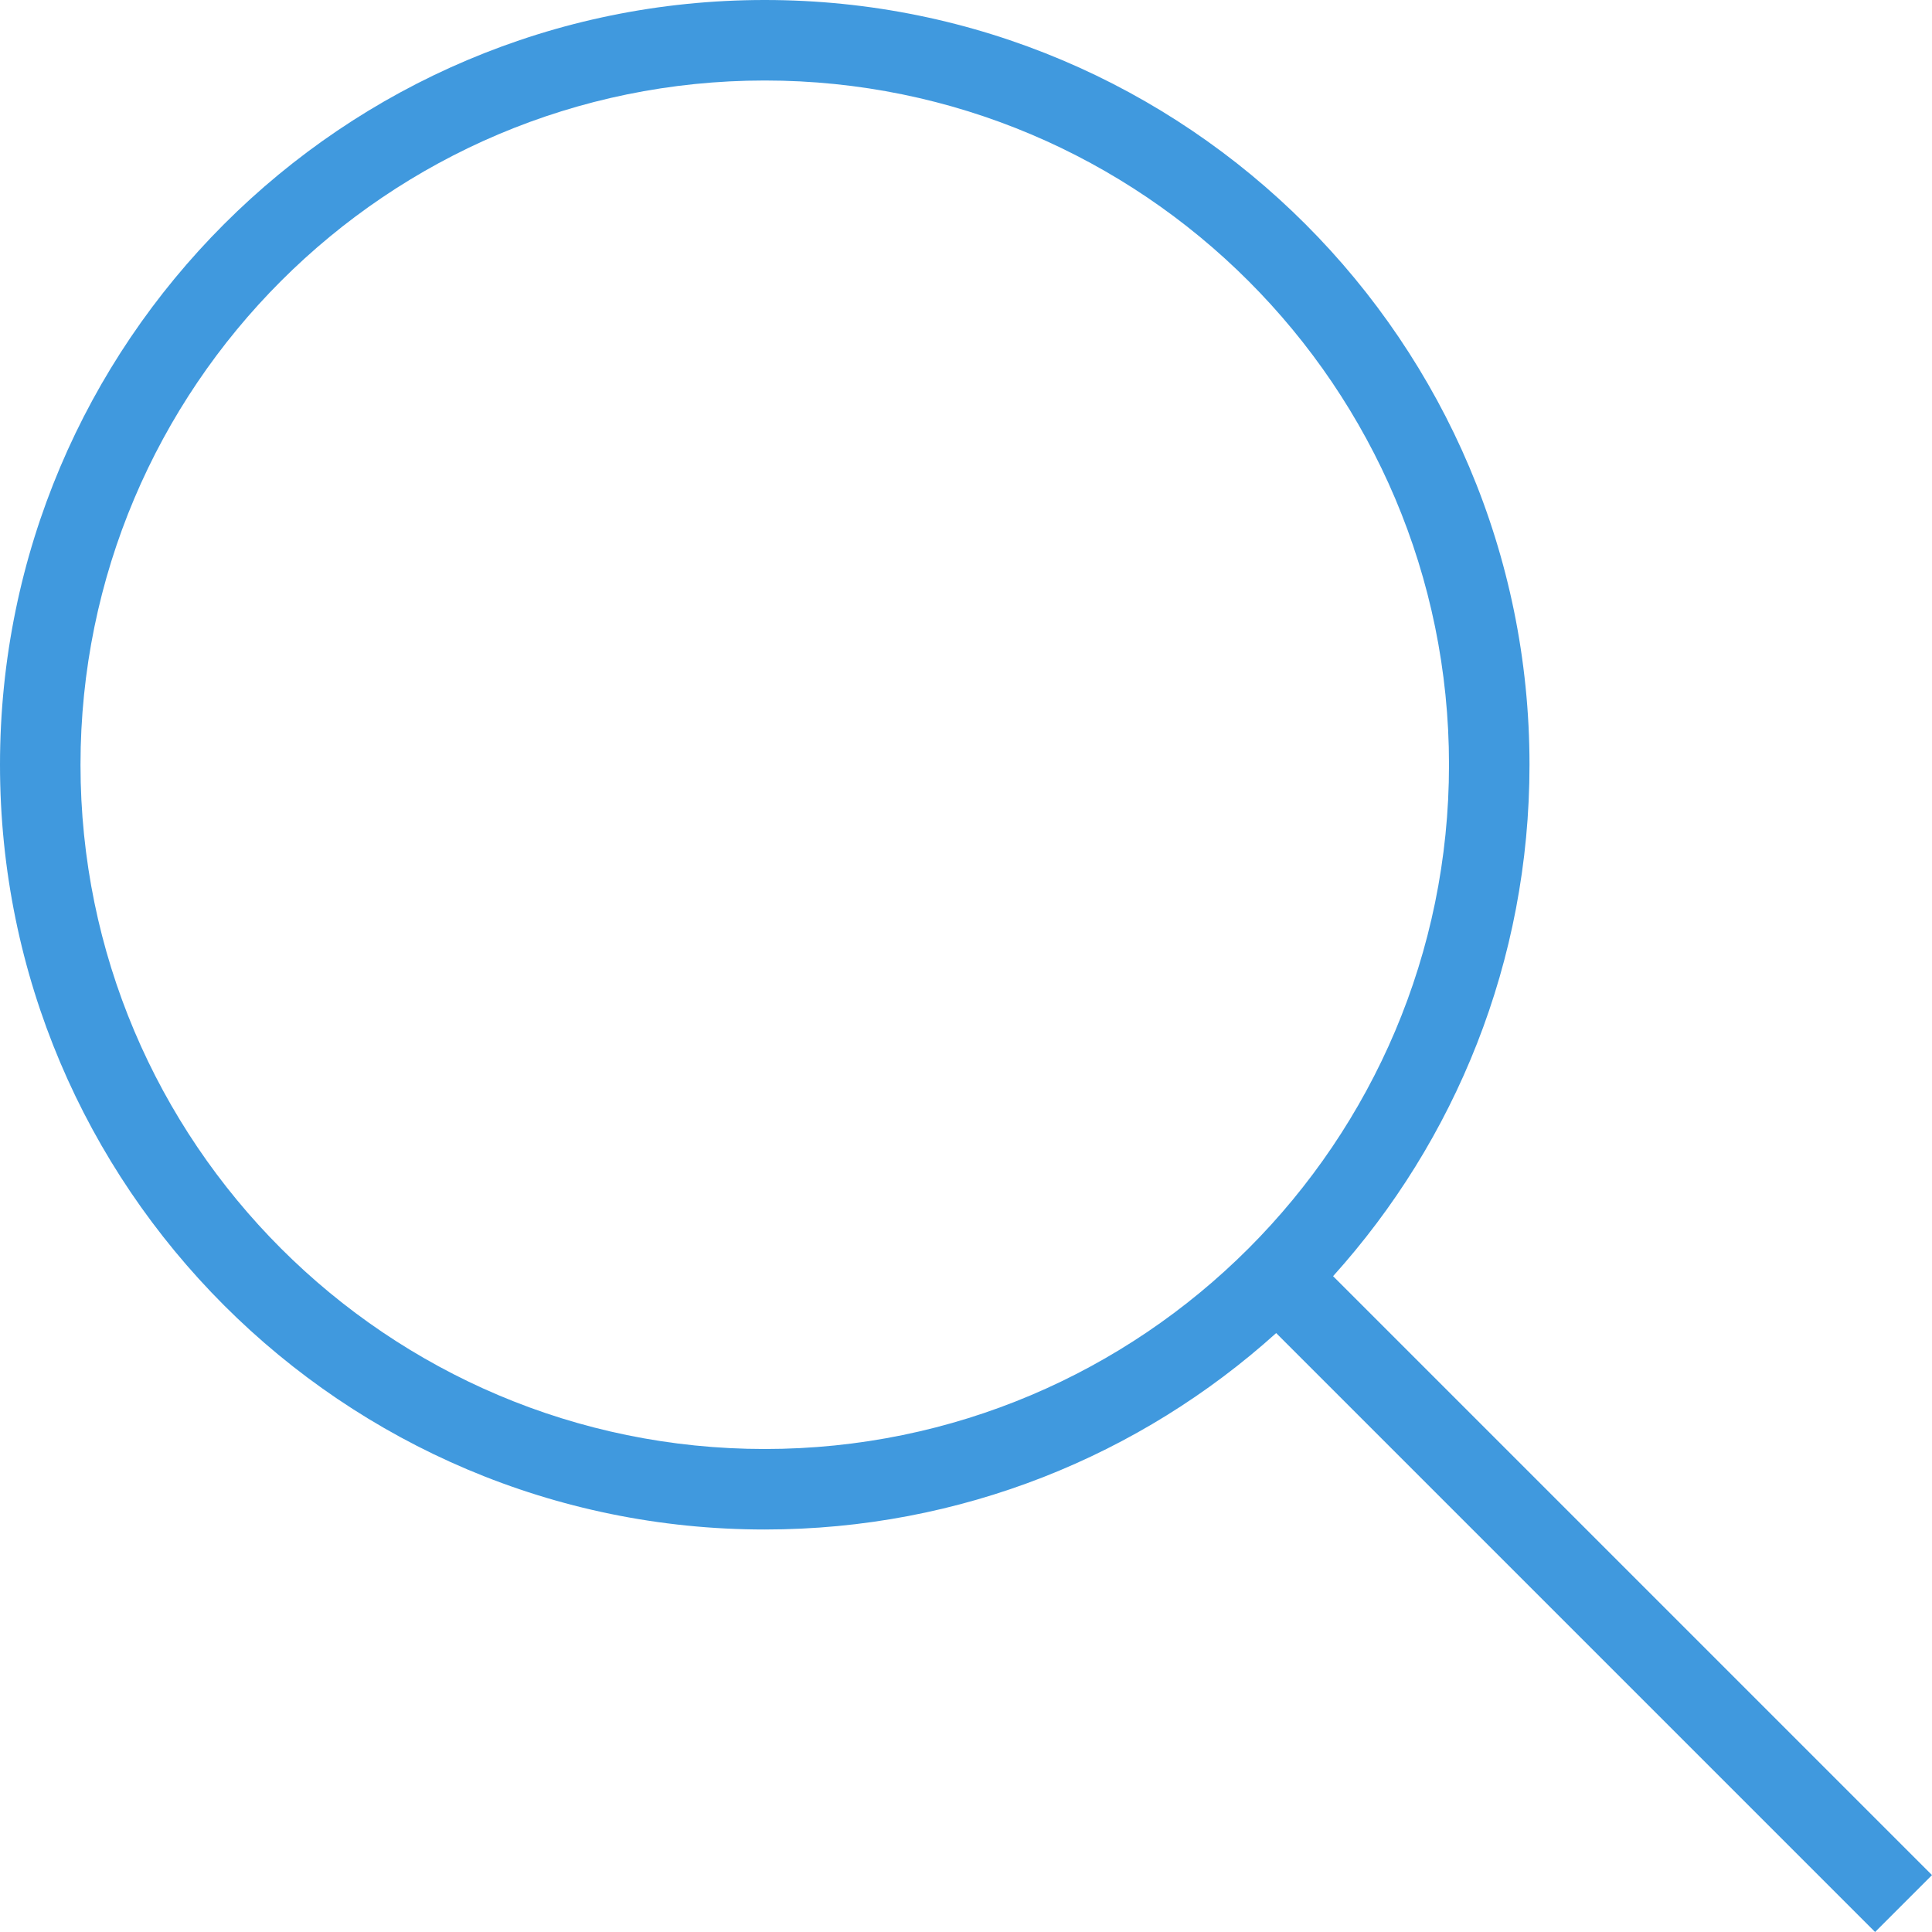
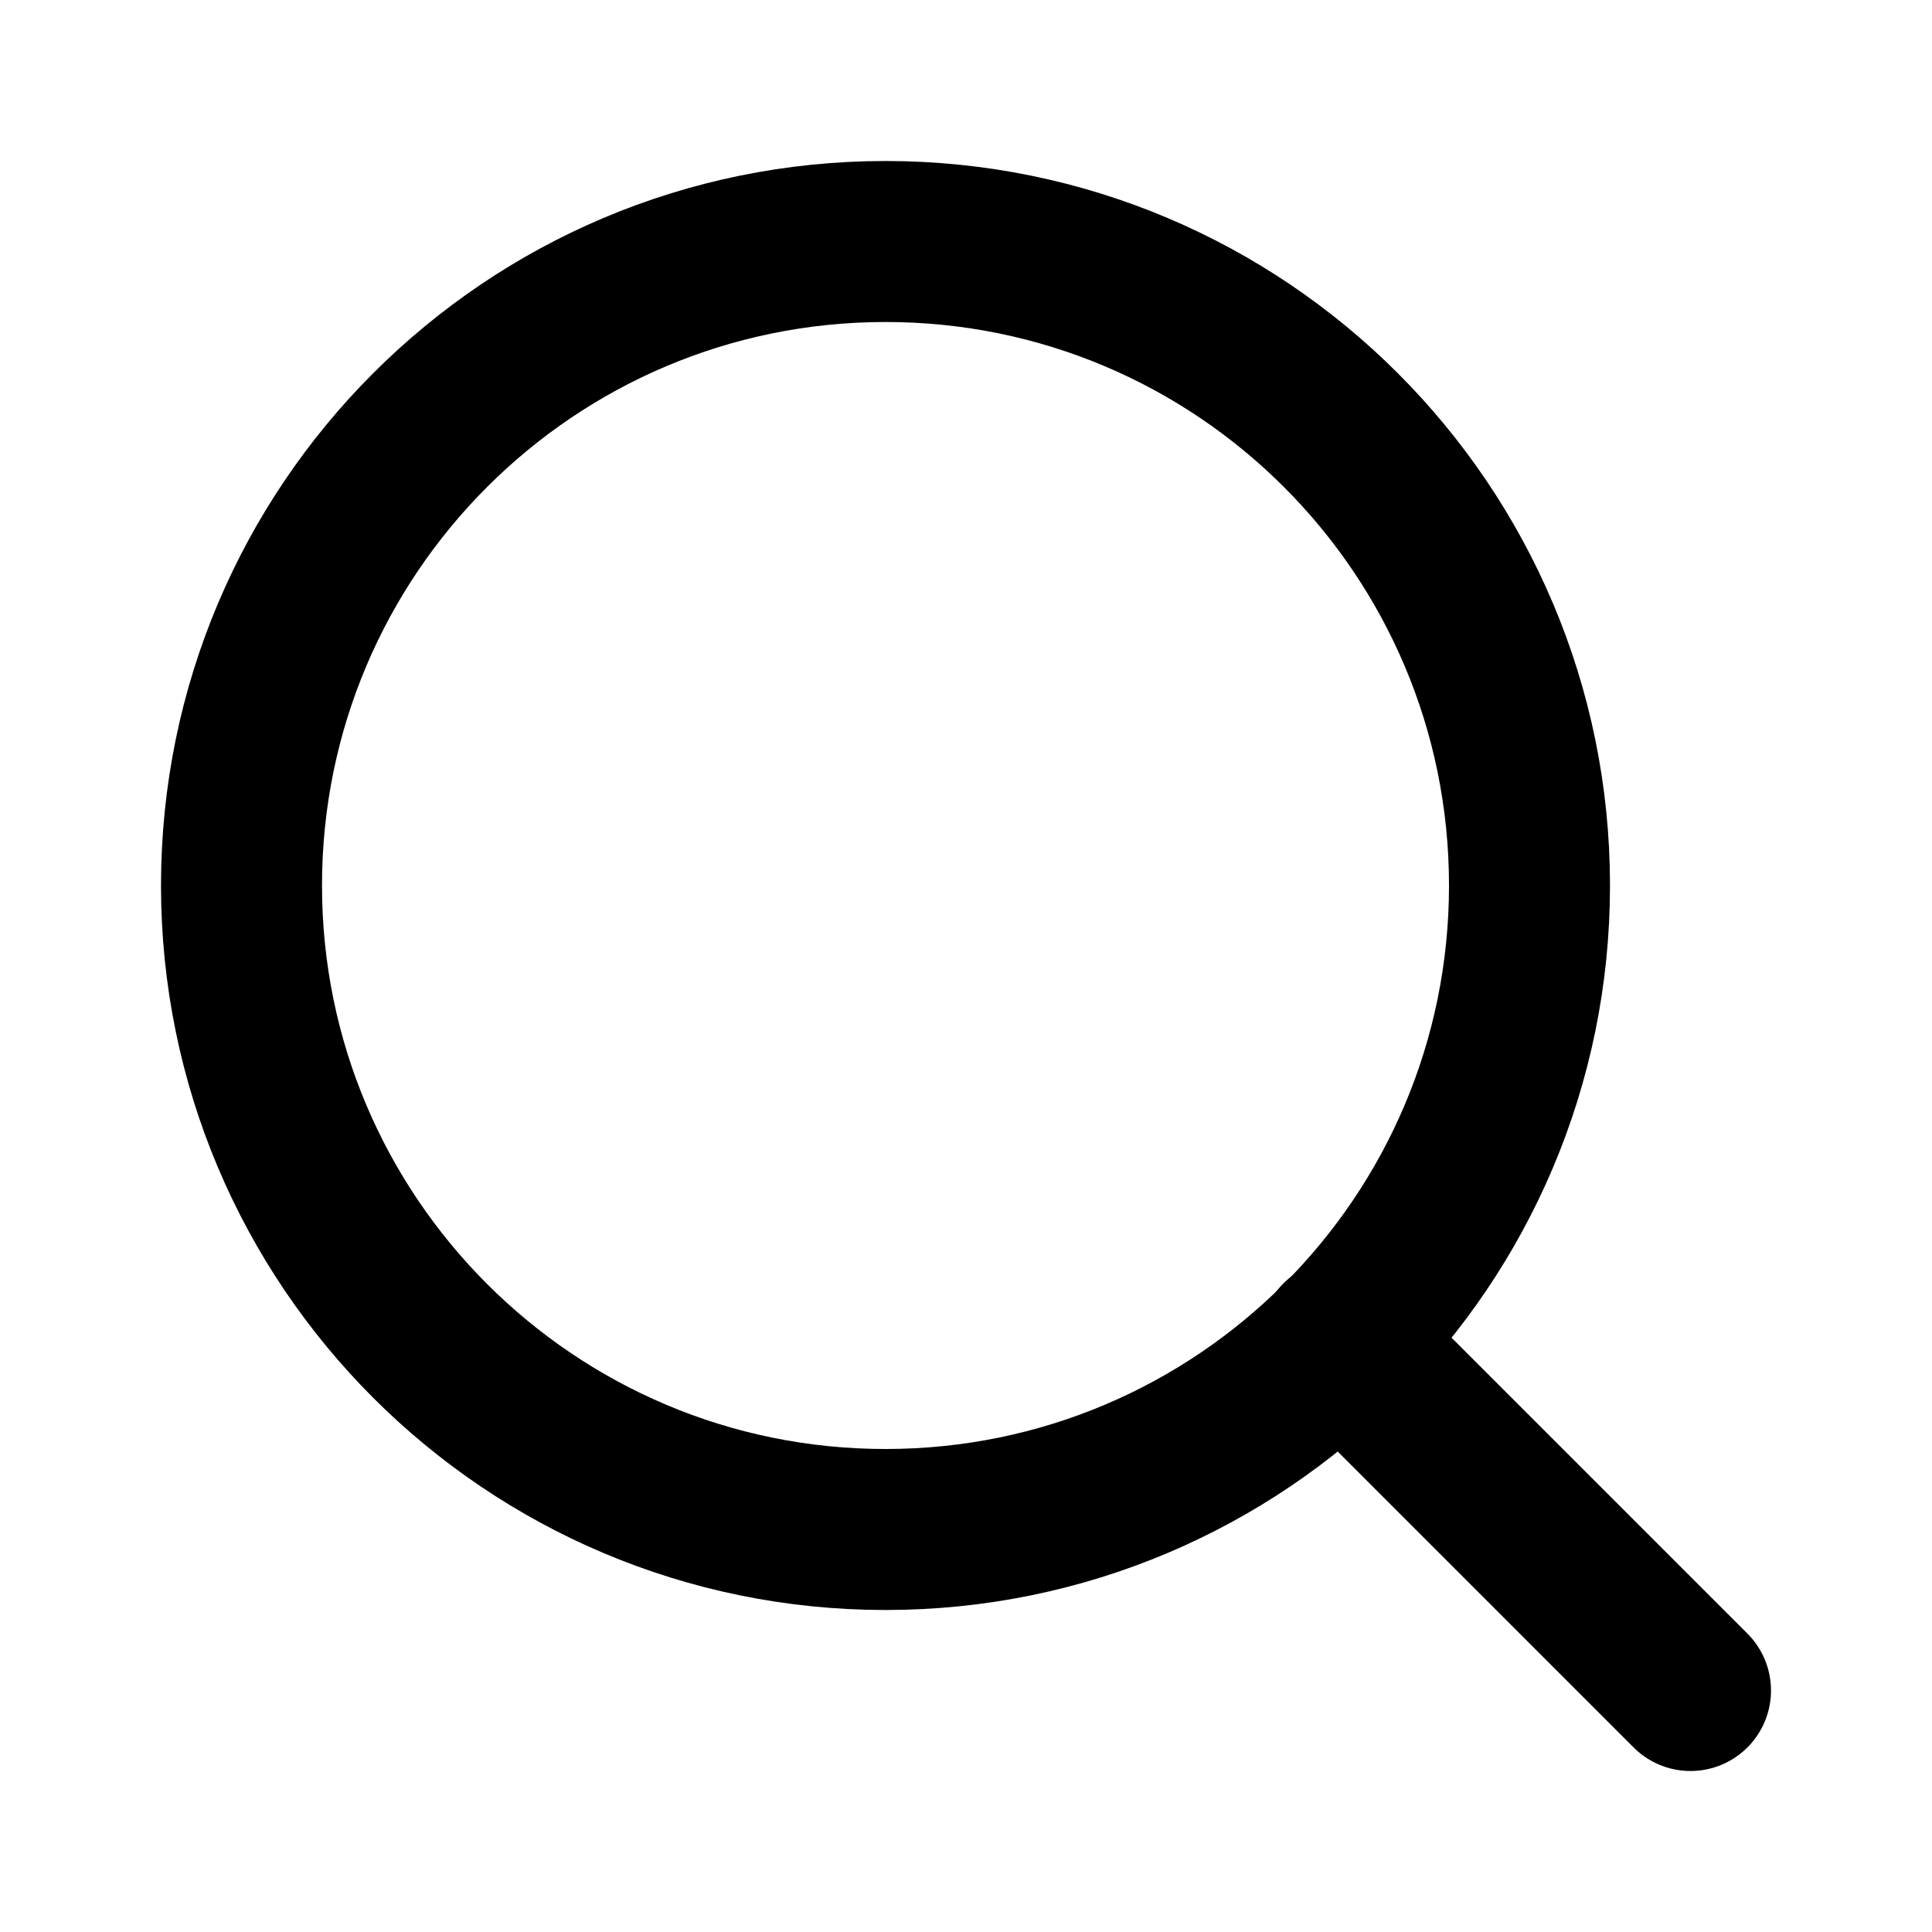
- <svg xmlns="http://www.w3.org/2000/svg" width="24" height="24" fill-rule="evenodd" clip-rule="evenodd">
-   <path d="M15.853 16.56c-1.683 1.517-3.911 2.44-6.353 2.44-5.243 0-9.5-4.257-9.5-9.5s4.257-9.5 9.5-9.5 9.5 4.257 9.5 9.5c0 2.442-.923 4.67-2.44 6.353l7.44 7.44-.707.707-7.44-7.44zm-6.353-15.56c4.691 0 8.5 3.809 8.5 8.5s-3.809 8.5-8.5 8.5-8.5-3.809-8.5-8.5 3.809-8.5 8.5-8.5z" fill="#4099de" />
+ <svg xmlns="http://www.w3.org/2000/svg" width="24" height="24" viewBox="0 0 24 24" fill="none" stroke="currentColor" stroke-width="2" stroke-linecap="round" stroke-linejoin="round" class="feather feather-search">
+   <circle cx="11" cy="11" r="8" />
+   <line x1="21" y1="21" x2="16.65" y2="16.65" />
</svg>
